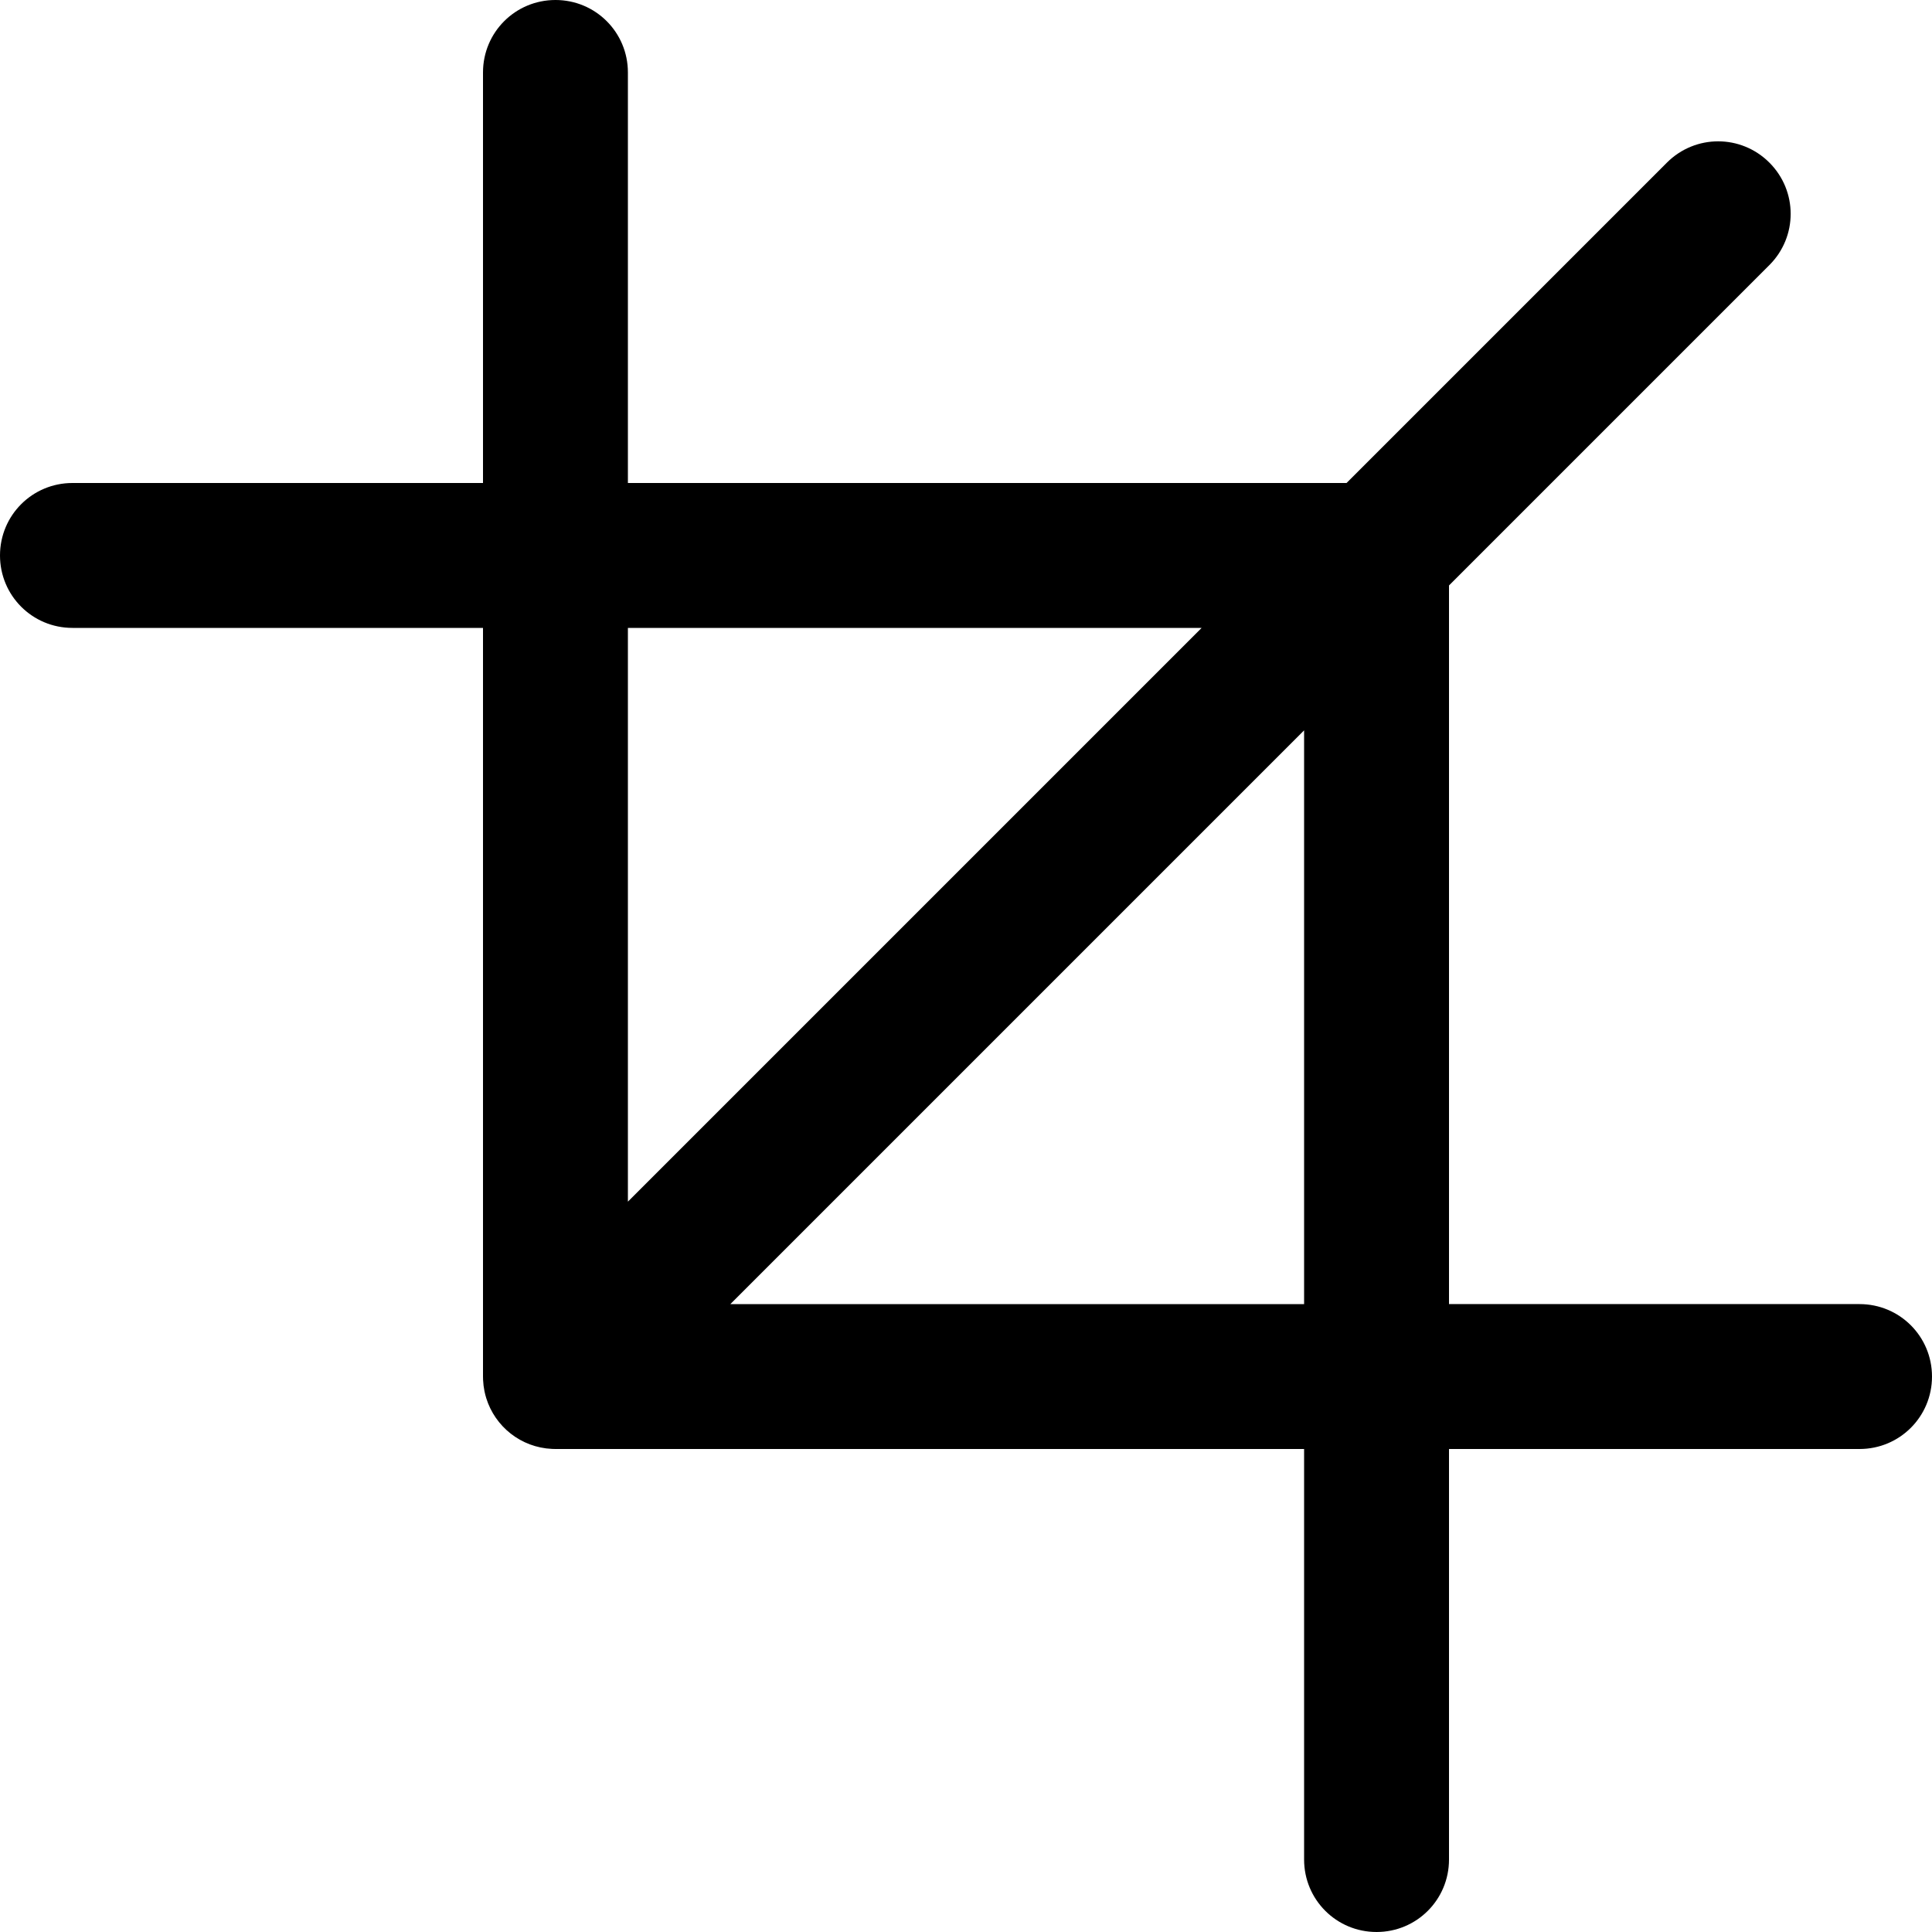
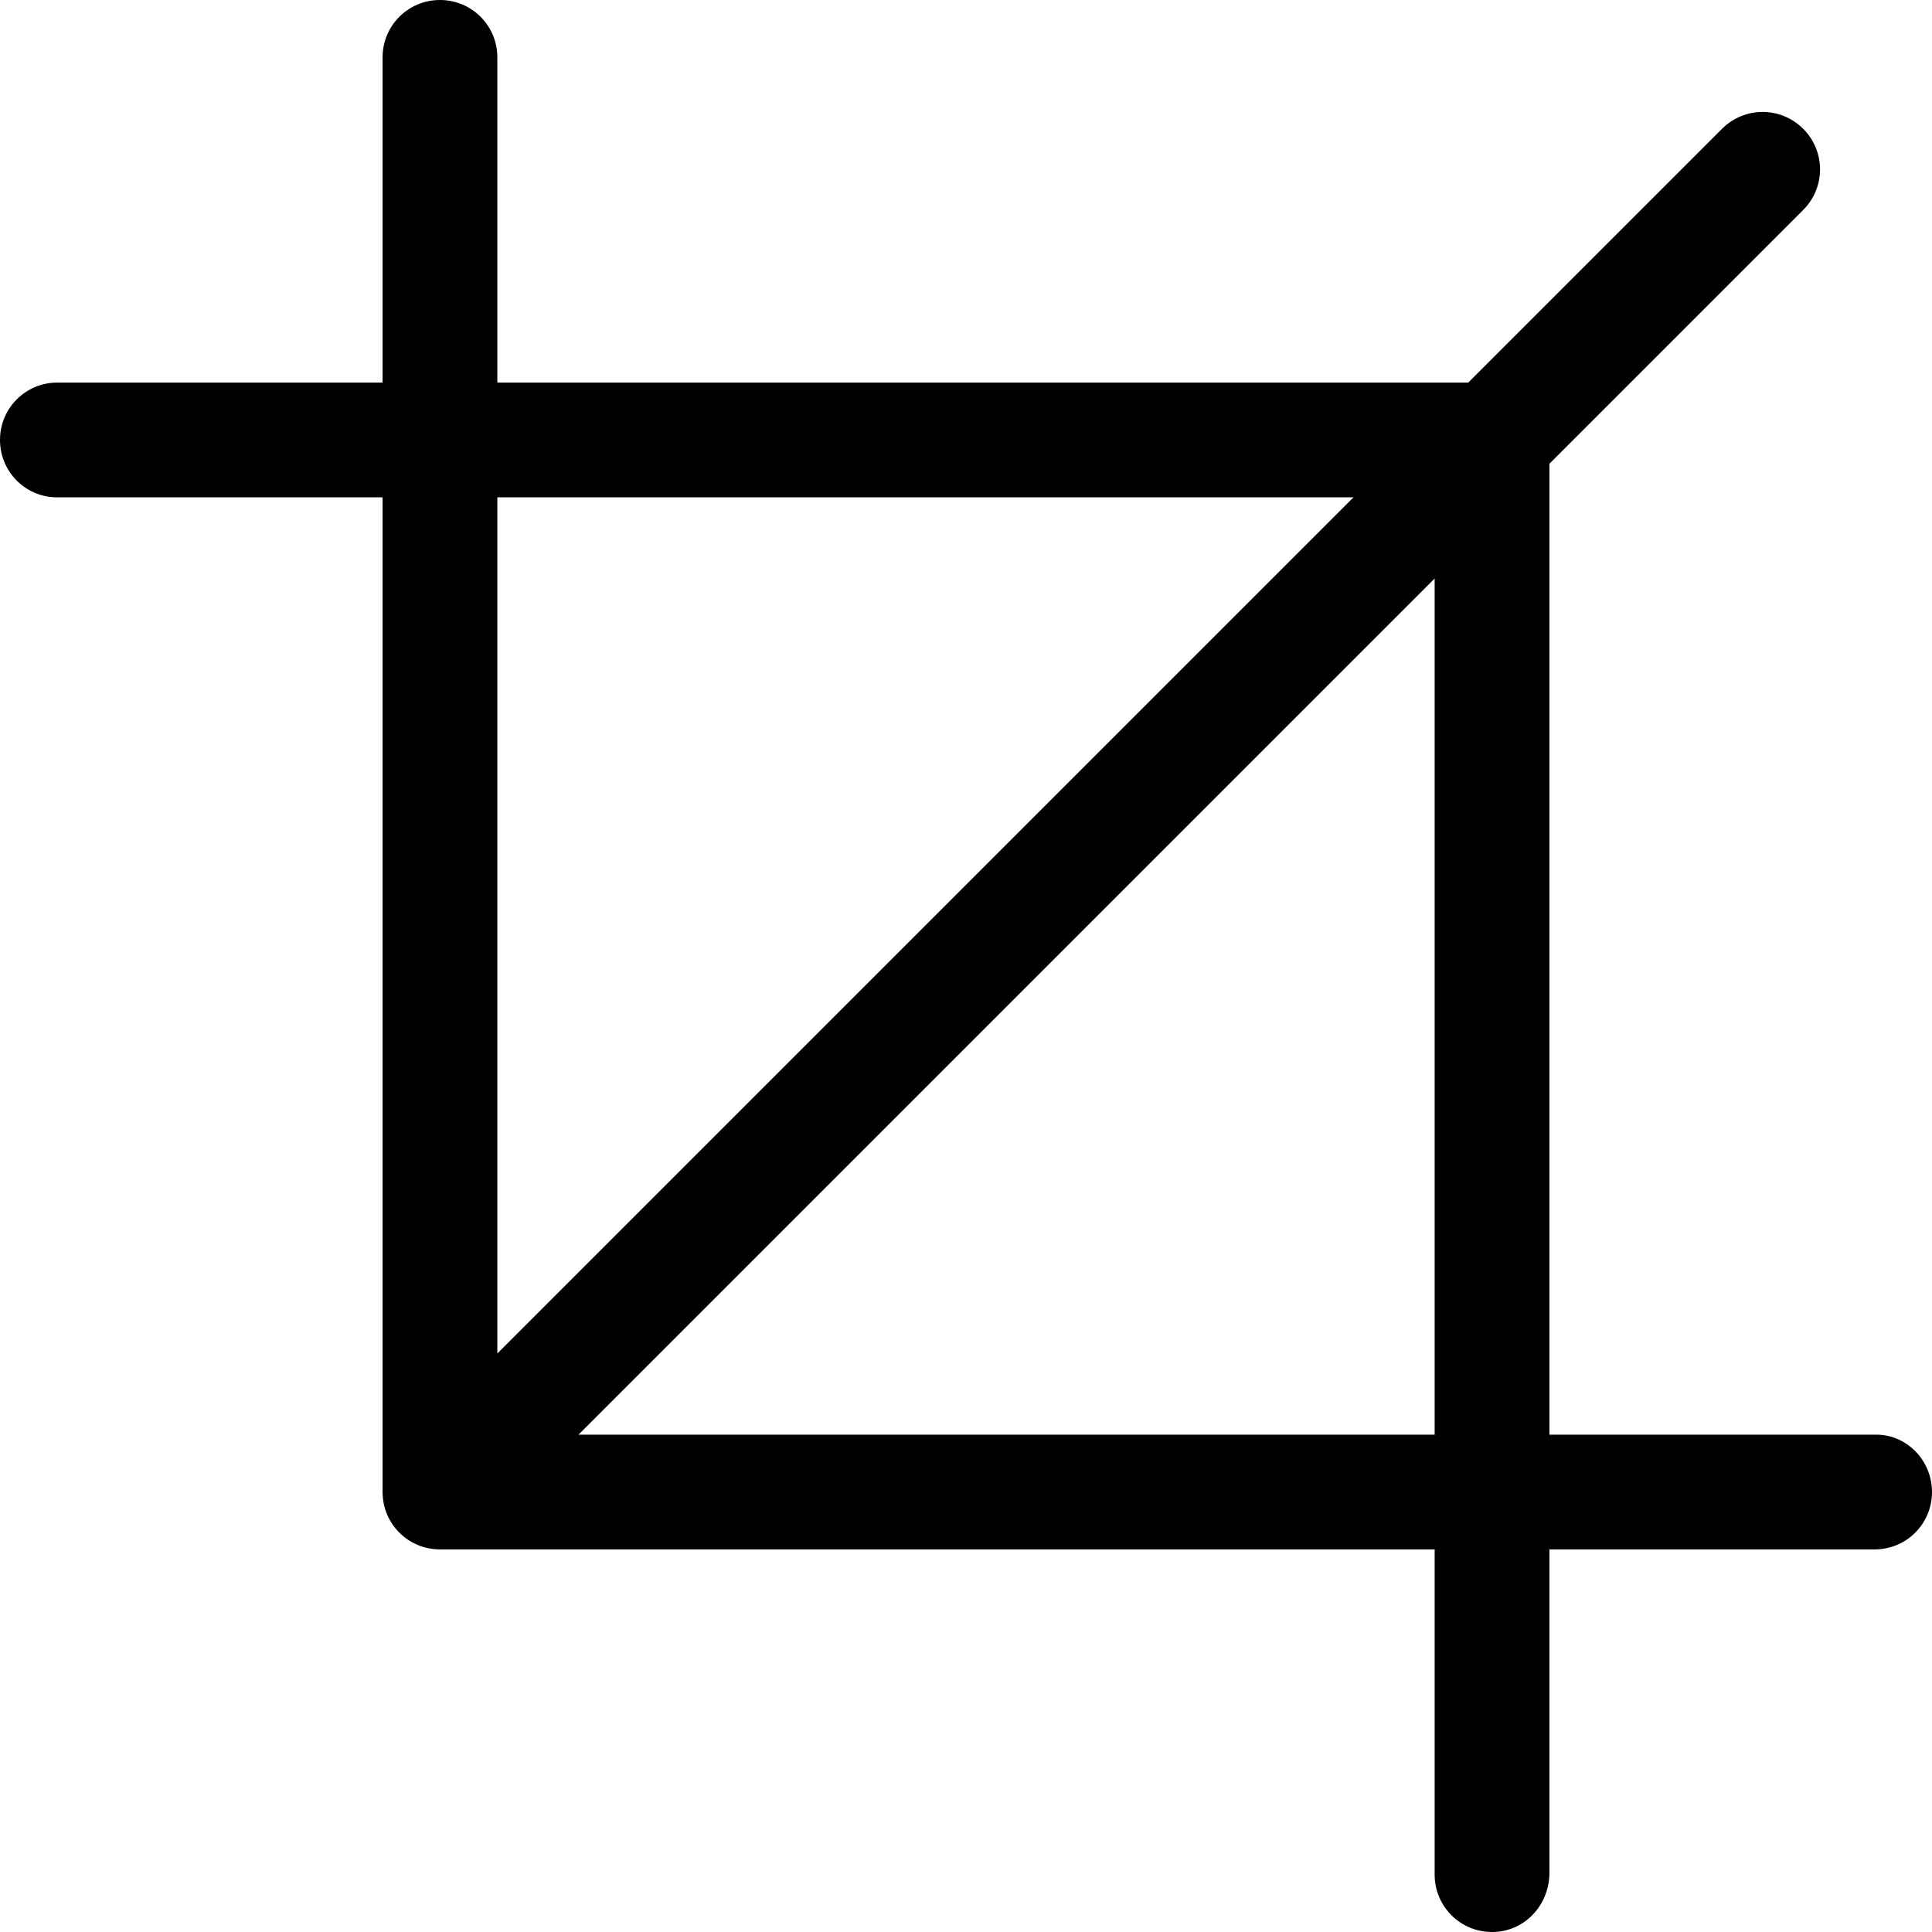
- <svg xmlns="http://www.w3.org/2000/svg" height="1280" viewBox="0 0 1280 1280" width="1280">
-   <path d="m368 0c-26.592 0-48 21.408-48 48v272h-272c-26.592 0-48 21.408-48 48s21.408 48 48 48h272v495.957.021.021c0 .594.024 1.182.045 1.771.002.069.003.138.006.207.004.094.001.189.006.283.117 2.535.424 5.02.916 7.436.319 1.565.714 3.103 1.18 4.607 5.843 18.863 22.958 32.673 43.545 33.637.003 0.0.005-0.0.008 0 .522.025 1.044.033 1.566.041.244.004.484.018.729.018h496v272c0 26.592 21.408 48 48 48s48-21.408 48-48v-272h272c26.592 0 48-21.408 48-48s-21.408-48-48-48h-272v-476.117l212.26-212.26c18.803-18.803 18.803-49.079 0-67.883-18.803-18.803-49.079-18.803-67.883 0l-212.26 212.26h-476.117v-272c0-26.592-21.408-48-48-48zm48 416h380.117l-380.117 380.119zm448 67.885v380.115h-380.115z" />
+ <svg xmlns="http://www.w3.org/2000/svg" height="1616" viewBox="0 0 1616.001 1616" width="1616.001">
+   <path d="m368 0c-26.592 0-48 21.408-48 48v272h-272c-26.592 0-48 21.408-48 48s21.408 48.137 48 48h272v831.957.021.022c0 .594.024 1.183.045 1.772.002.069.003.138.006.207.004.094.001.189.006.283.117 2.535.424 5.02.916 7.436.319 1.565.714 3.103 1.18 4.607 5.843 18.863 22.958 32.673 43.545 33.637.003 0.0.005-0.0.008 0 .522.025 1.044.033 1.566.041.244 0 .484.018.729.018l832.0 0v272c0 26.592 21.408 48 48 48s47.09-21.424 48-48v-272h272c26.592 0 48-21.408 48-48s-21.417-48.698-48-48h-272v-812.117l212.26-212.26c18.803-18.803 18.803-49.079 0-67.883-18.803-18.803-49.079-18.803-67.883 0l-212.26 212.26-812.118-0v-272c0-26.592-21.408-48-48-48zm48 416 716.118 0-716.118 716.119zm784 67.885v716.115h-716.116z" />
</svg>
